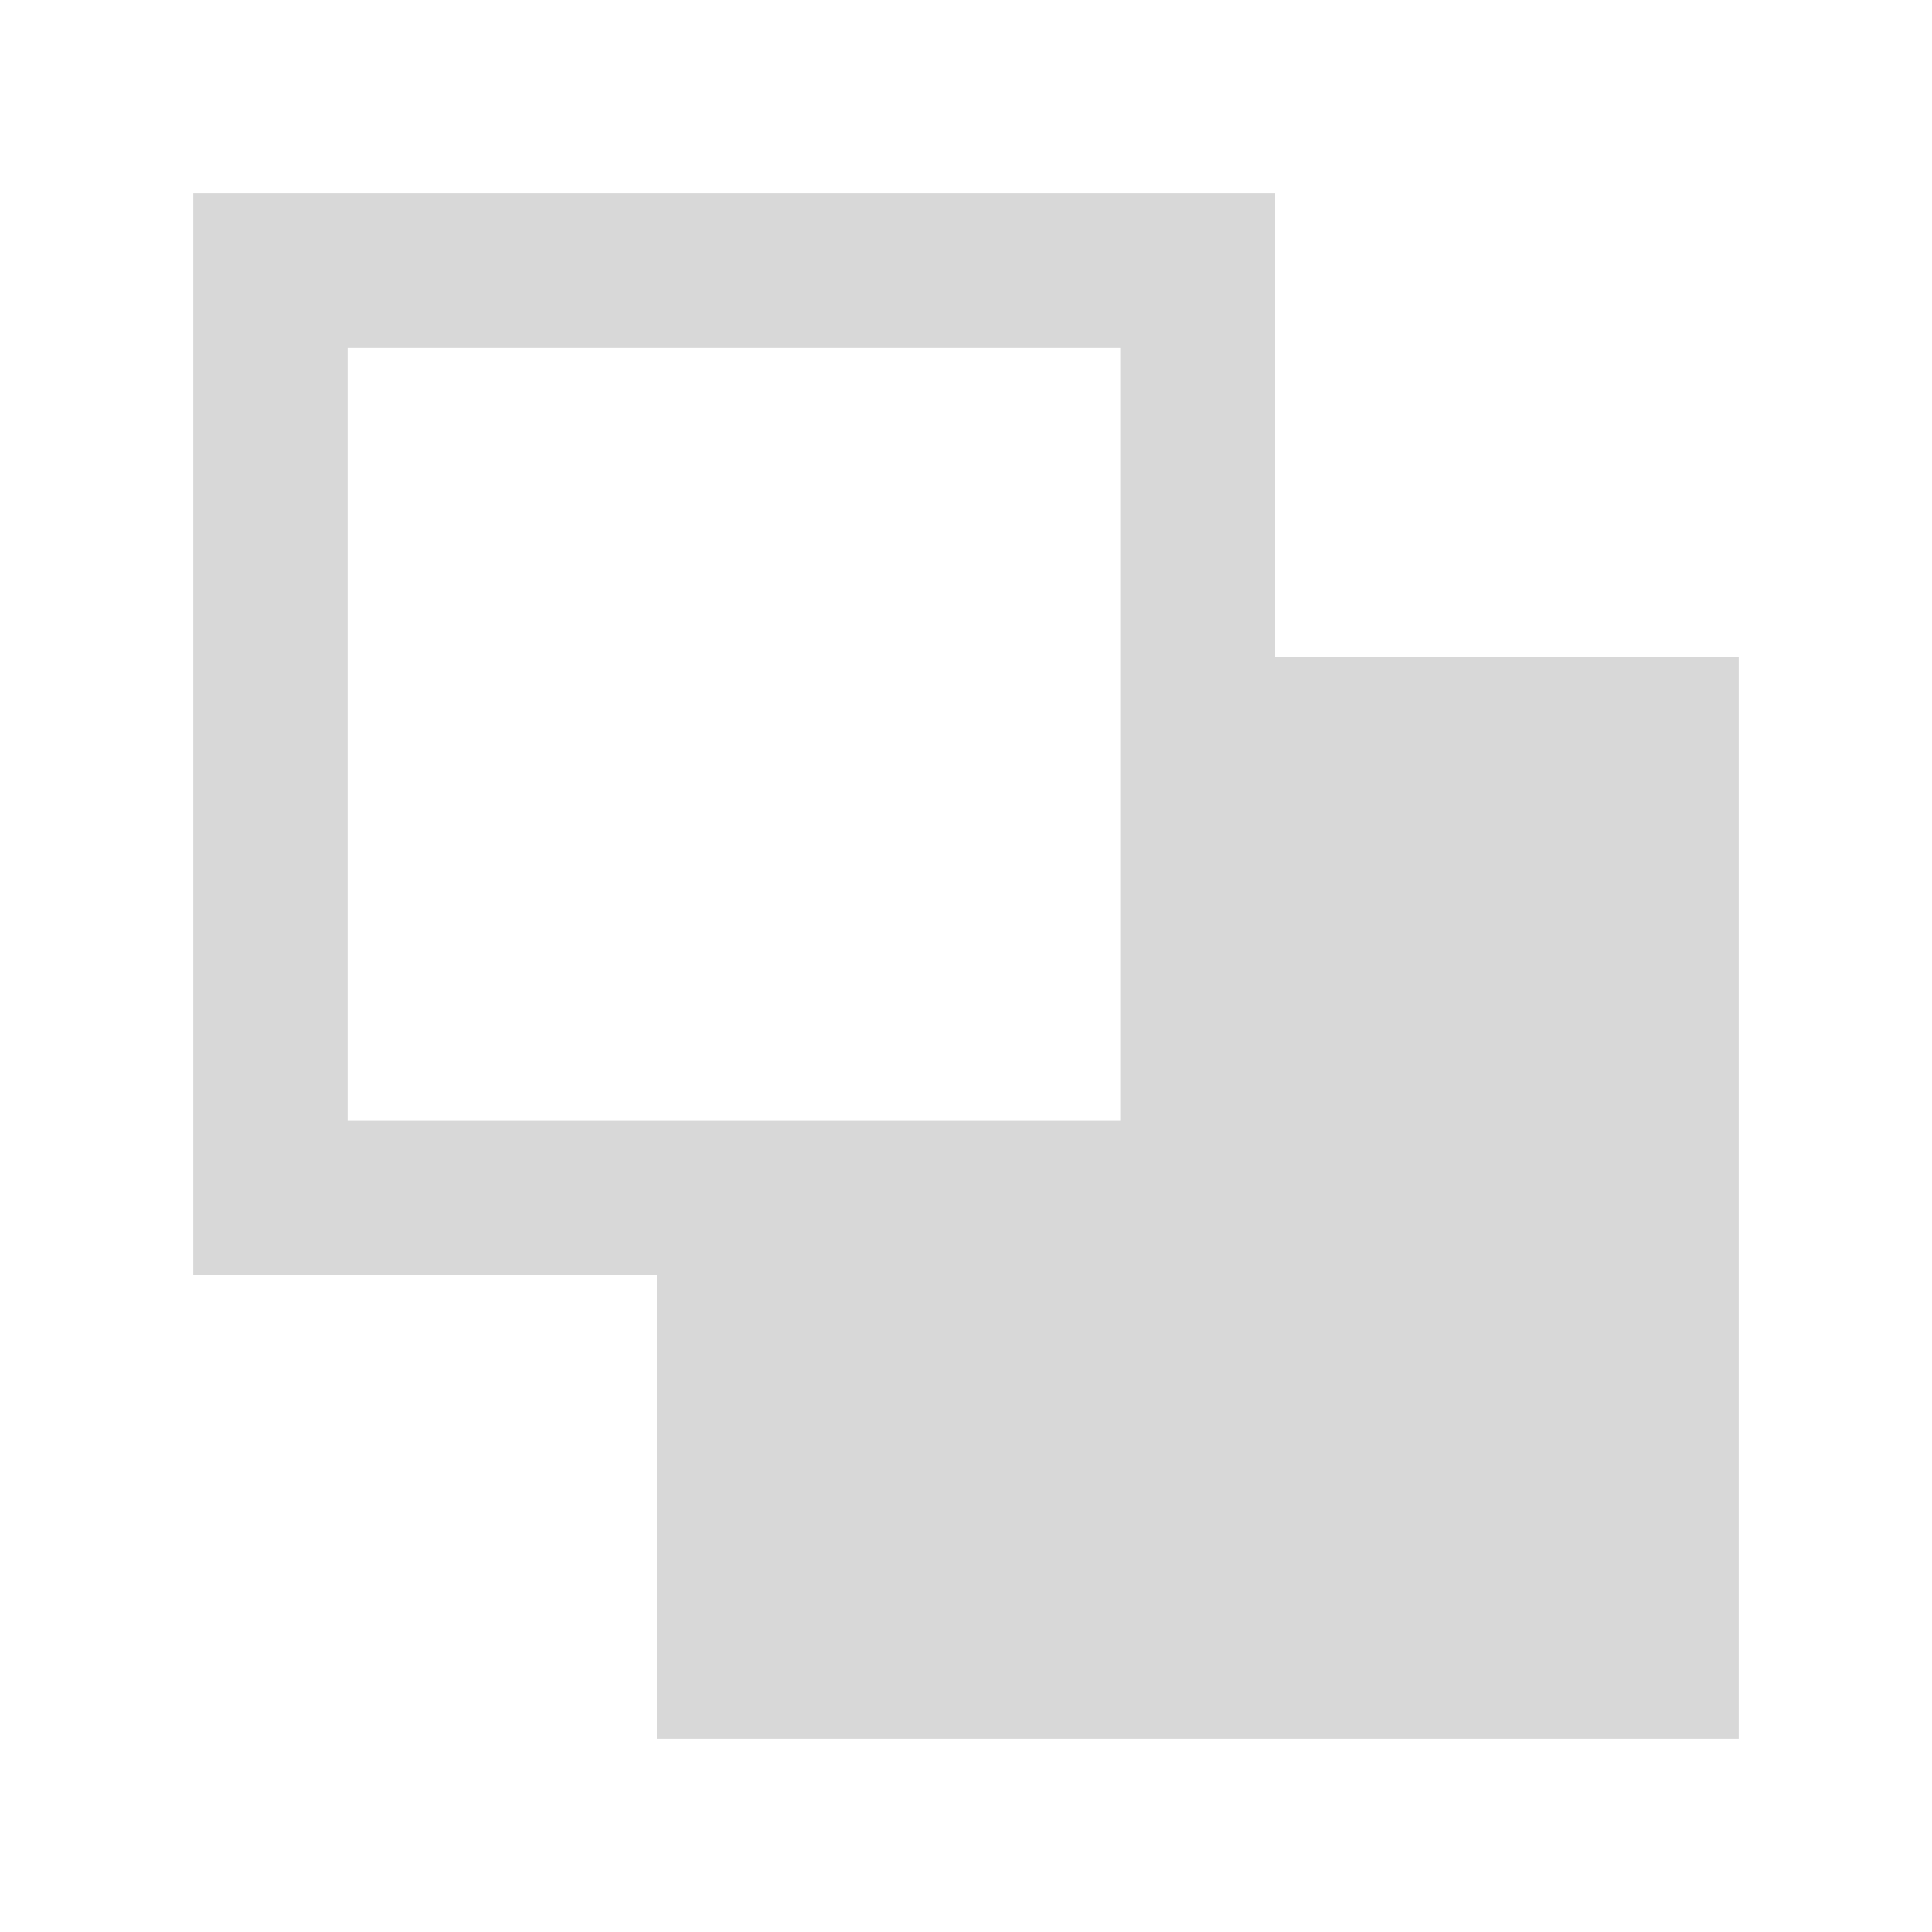
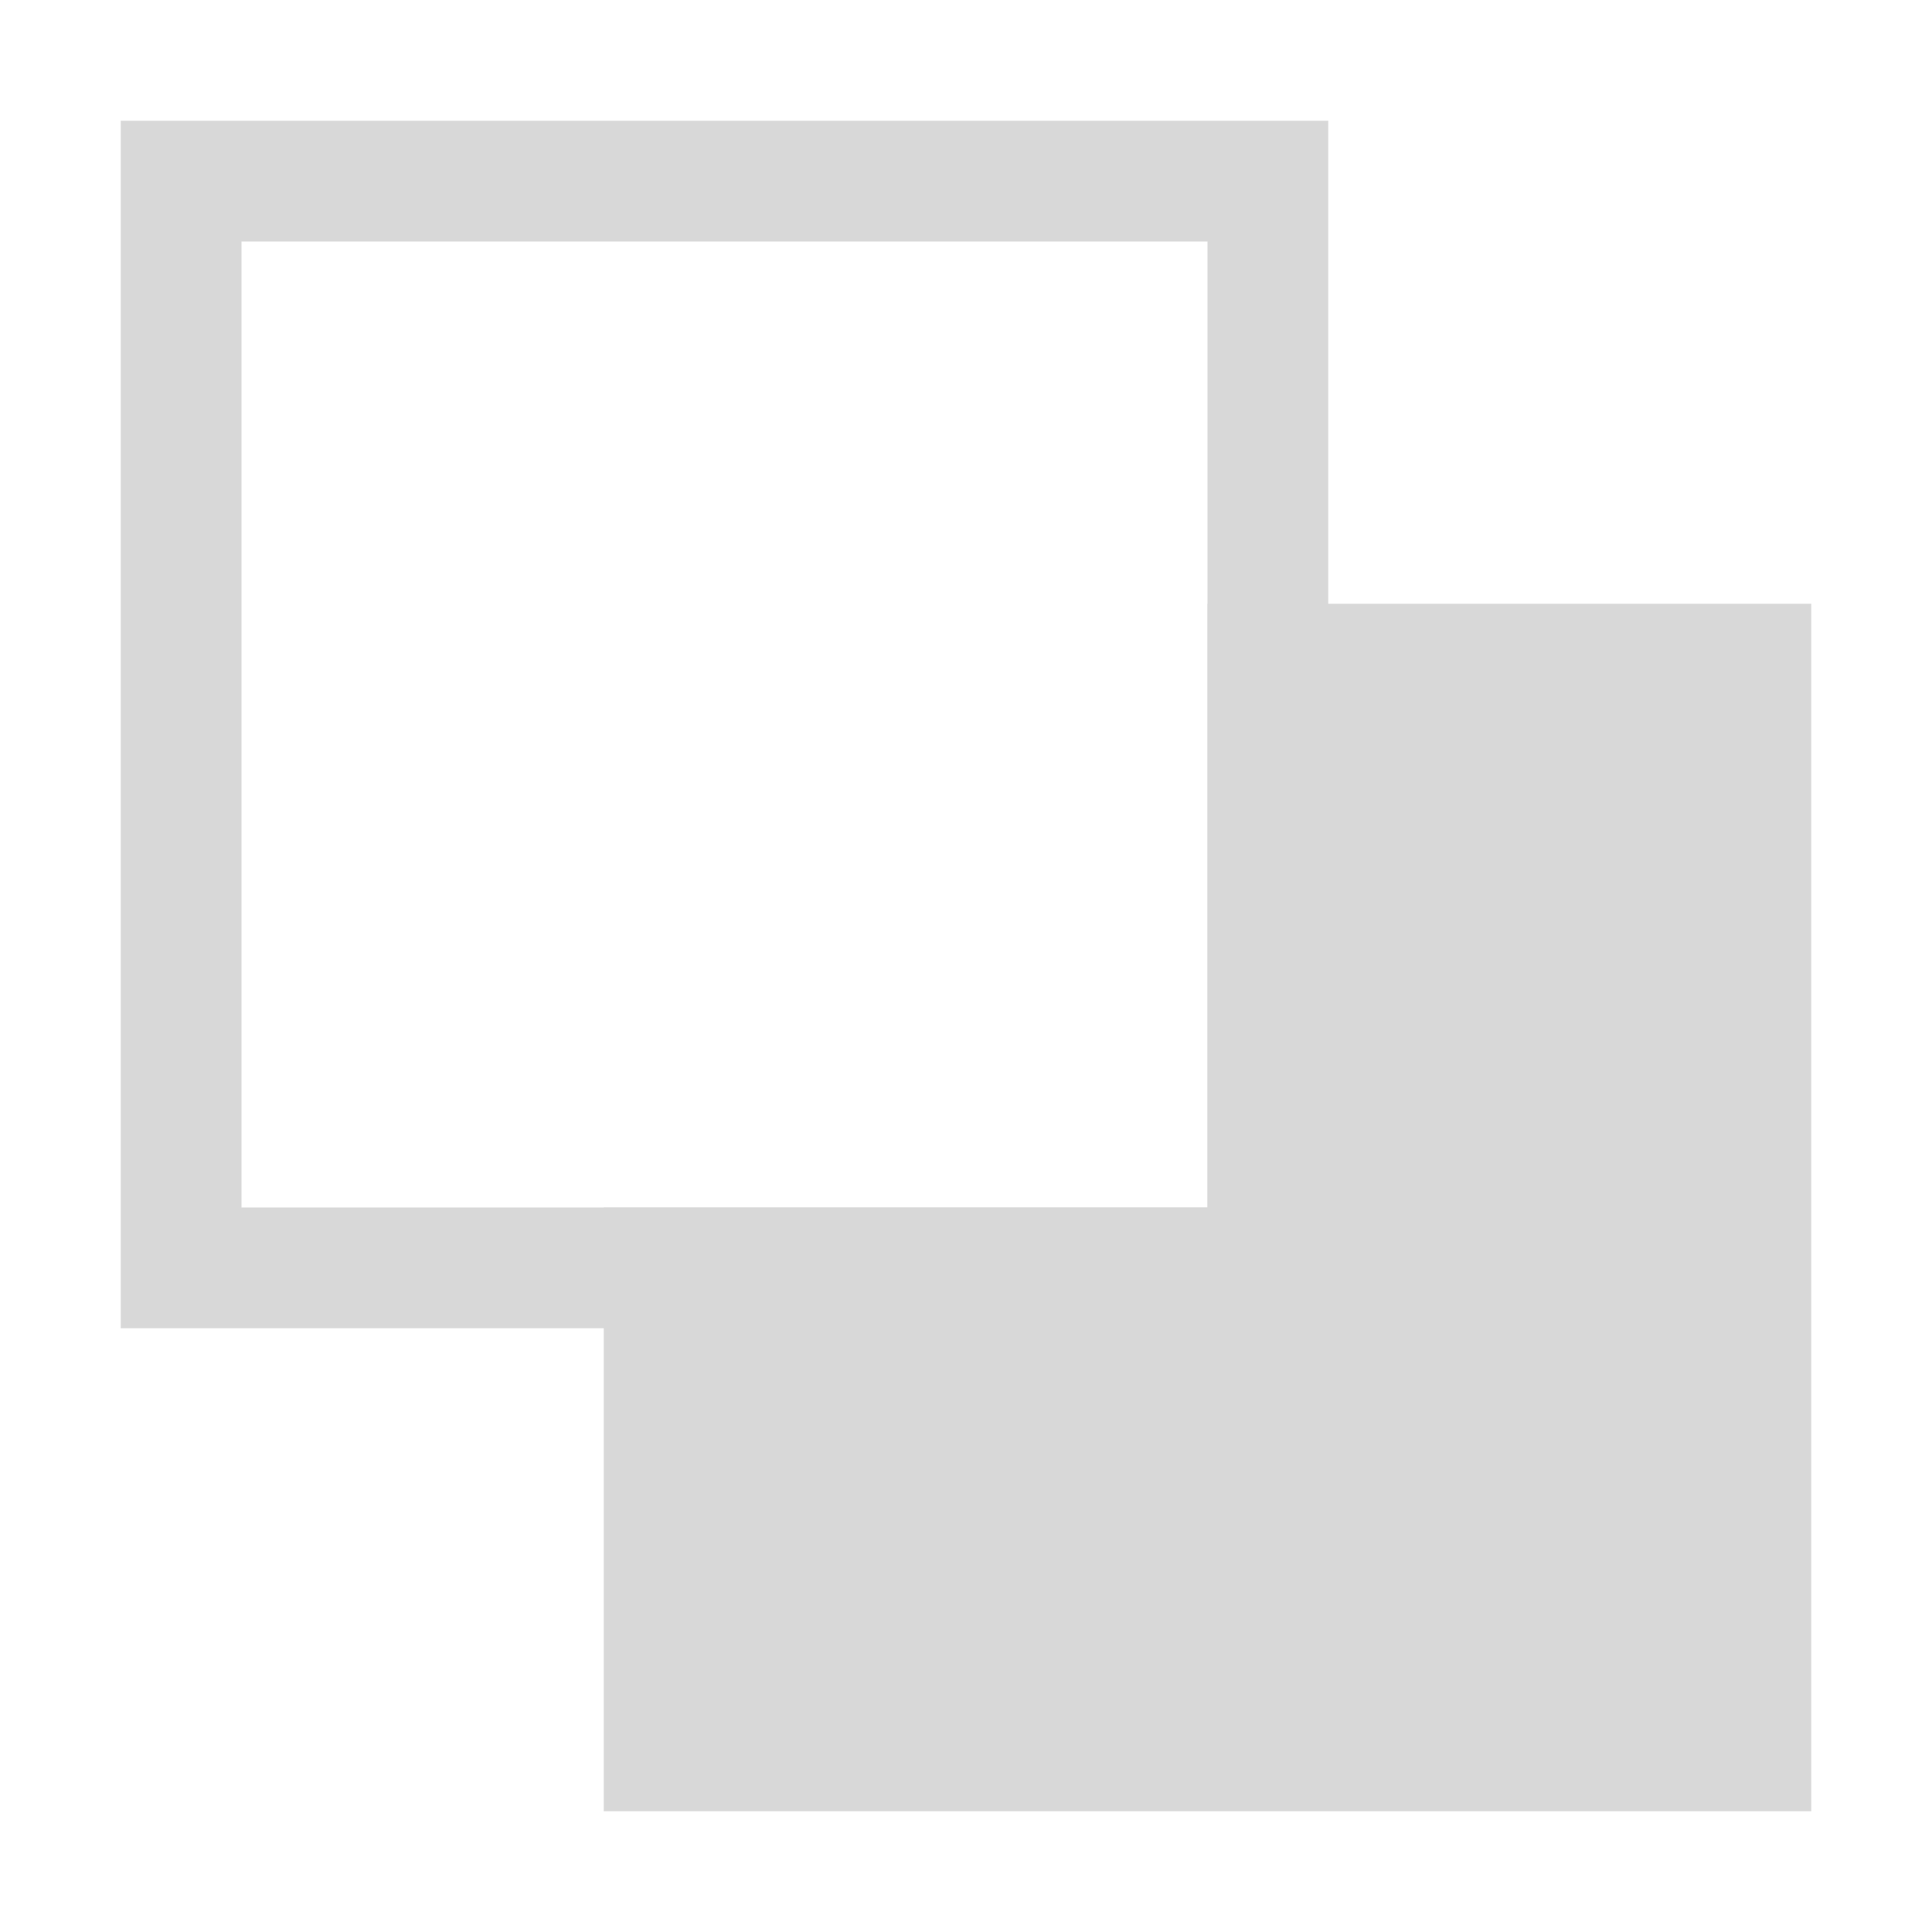
- <svg xmlns="http://www.w3.org/2000/svg" width="10" height="10" viewBox="0 0 10 10" fill="none">
+ <svg xmlns="http://www.w3.org/2000/svg" width="16" height="16" viewBox="0 0 16 16" fill="none">
  <g opacity="0.2">
-     <path fill-rule="evenodd" clip-rule="evenodd" d="M3.4 5.8V9H9V3.4H5.8V5.8H3.4Z" fill="#3A3A3A" />
-     <path fill-rule="evenodd" clip-rule="evenodd" d="M6.6 1H1V6.6H6.6V1ZM5.8 1.8H1.8V5.8H5.8V1.8Z" fill="#3A3A3A" />
+     <path fill-rule="evenodd" clip-rule="evenodd" d="M5 10V15H15V5H10V10H5Z" fill="#3A3A3A" />
+     <path fill-rule="evenodd" clip-rule="evenodd" d="M11 1H1V11H11V1ZM10 2H2V10H10V2Z" fill="#3A3A3A" />
  </g>
</svg>
